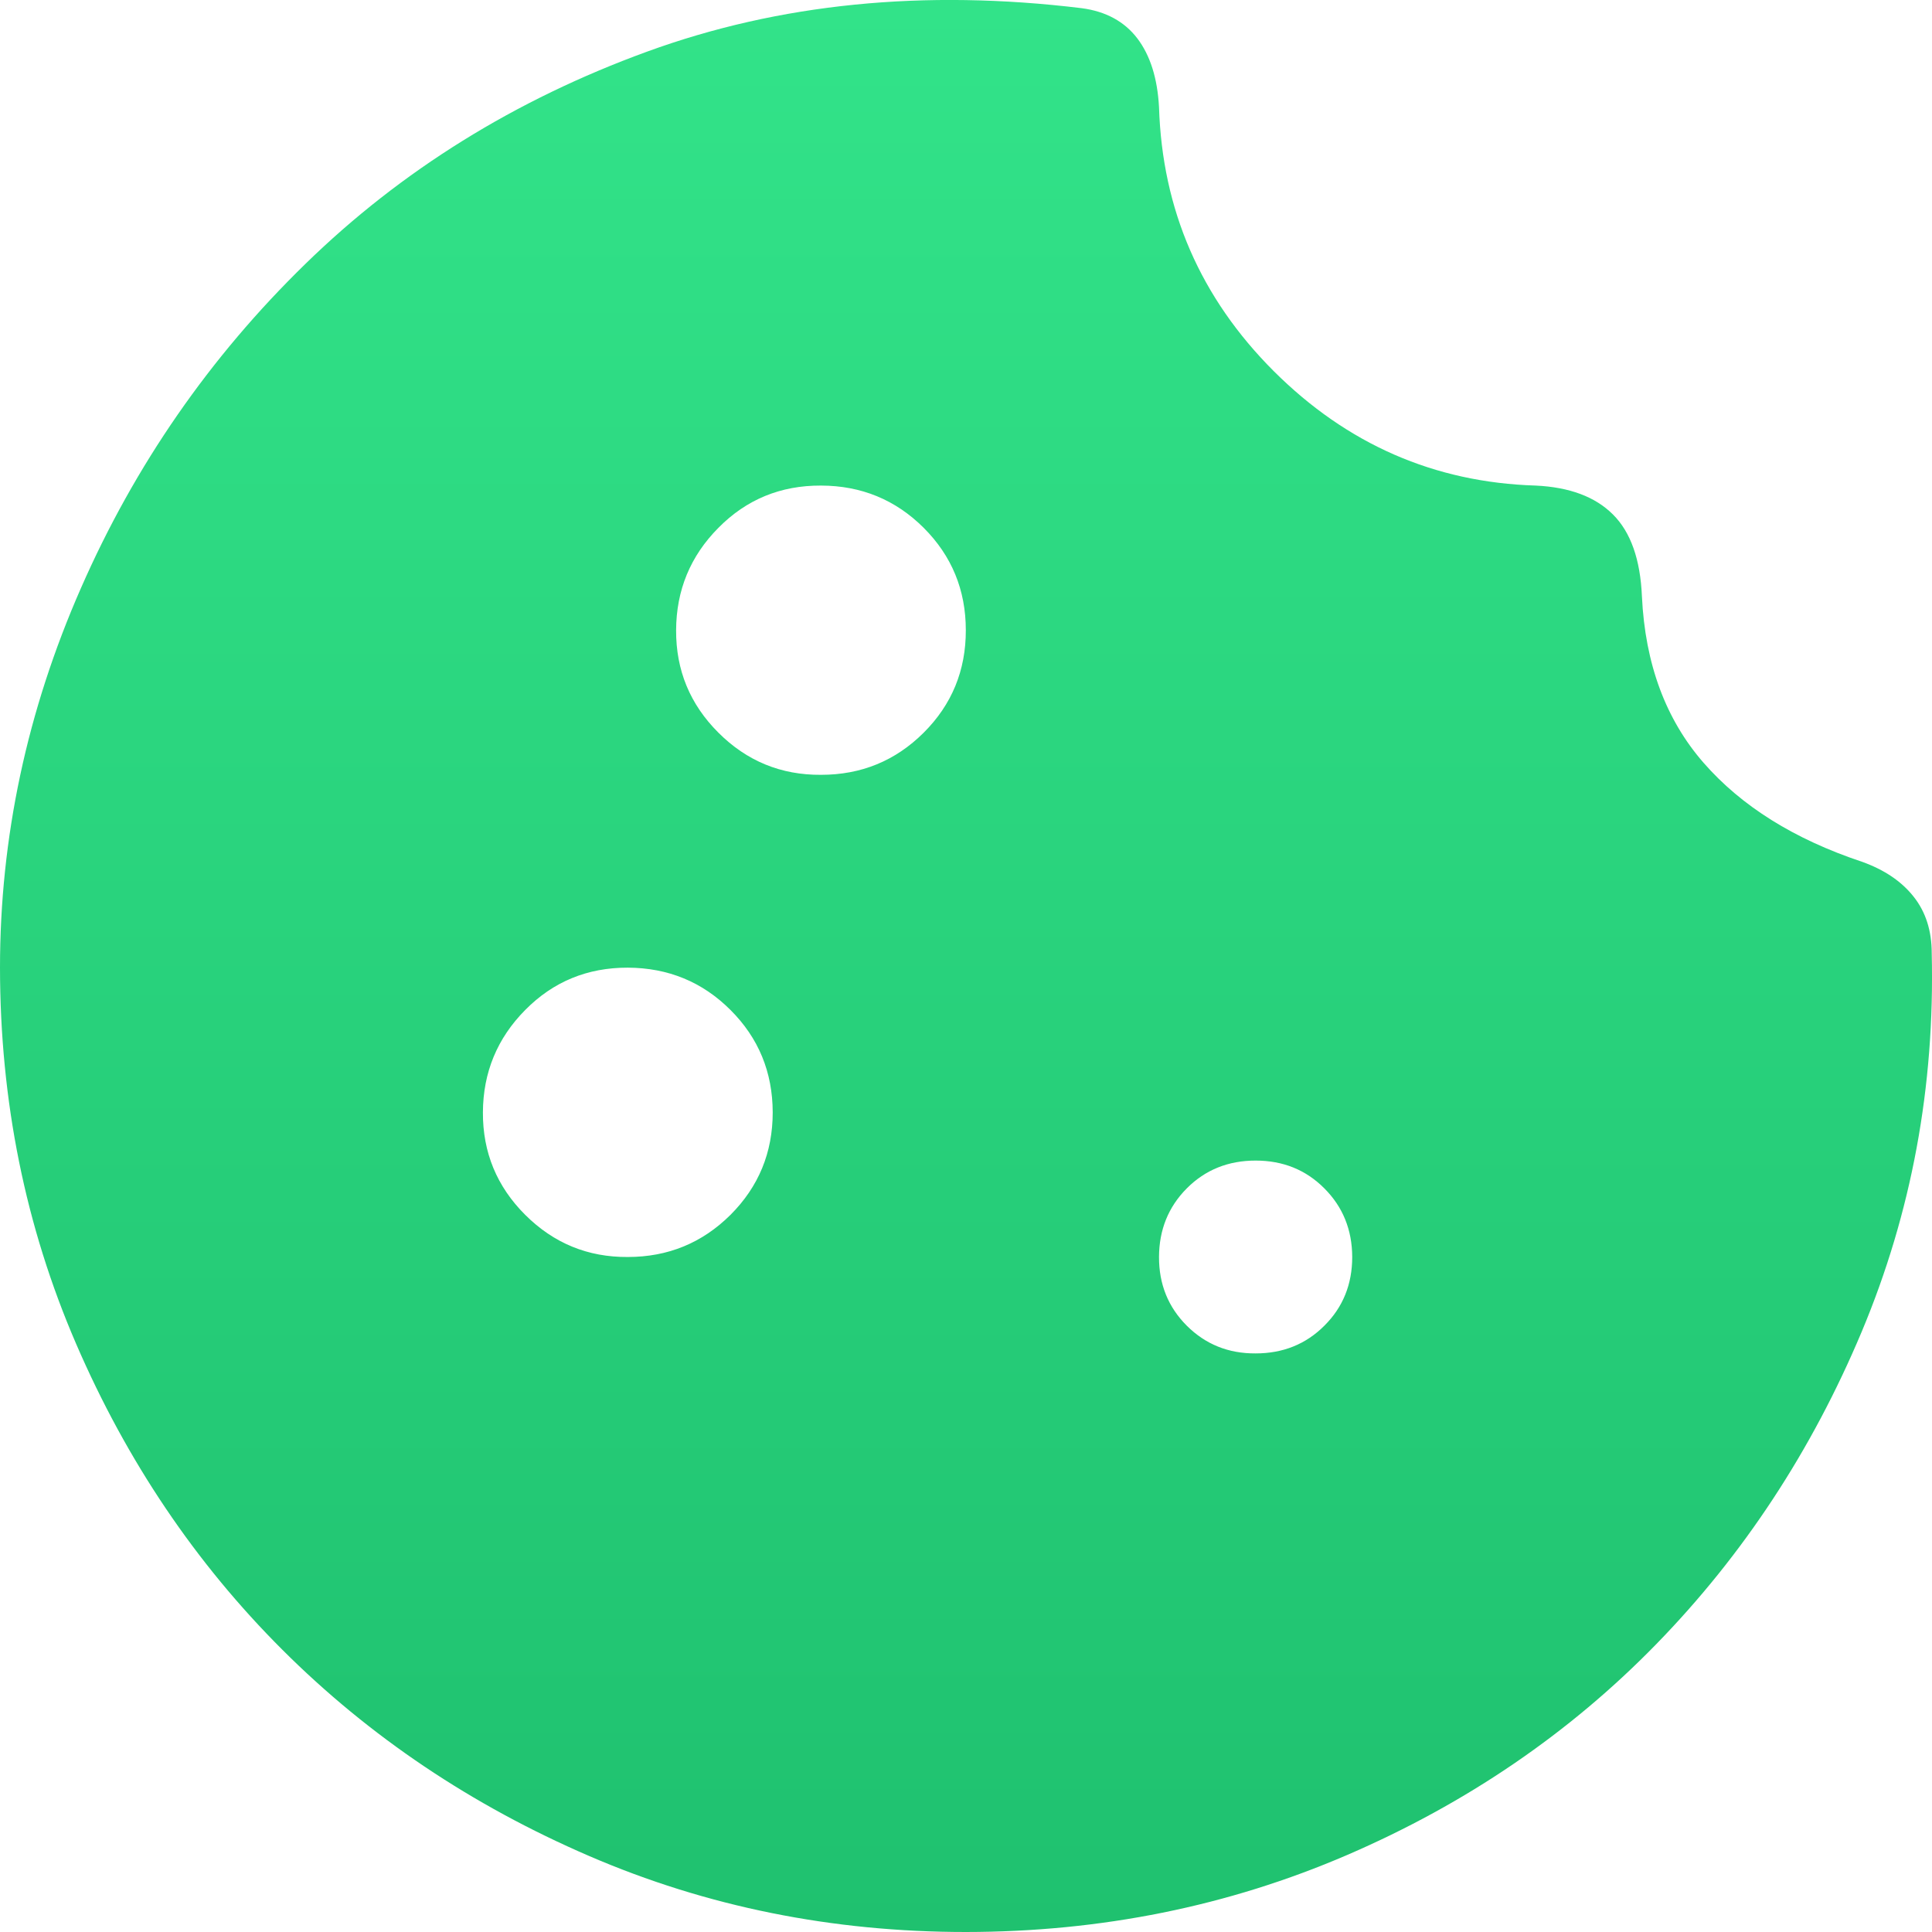
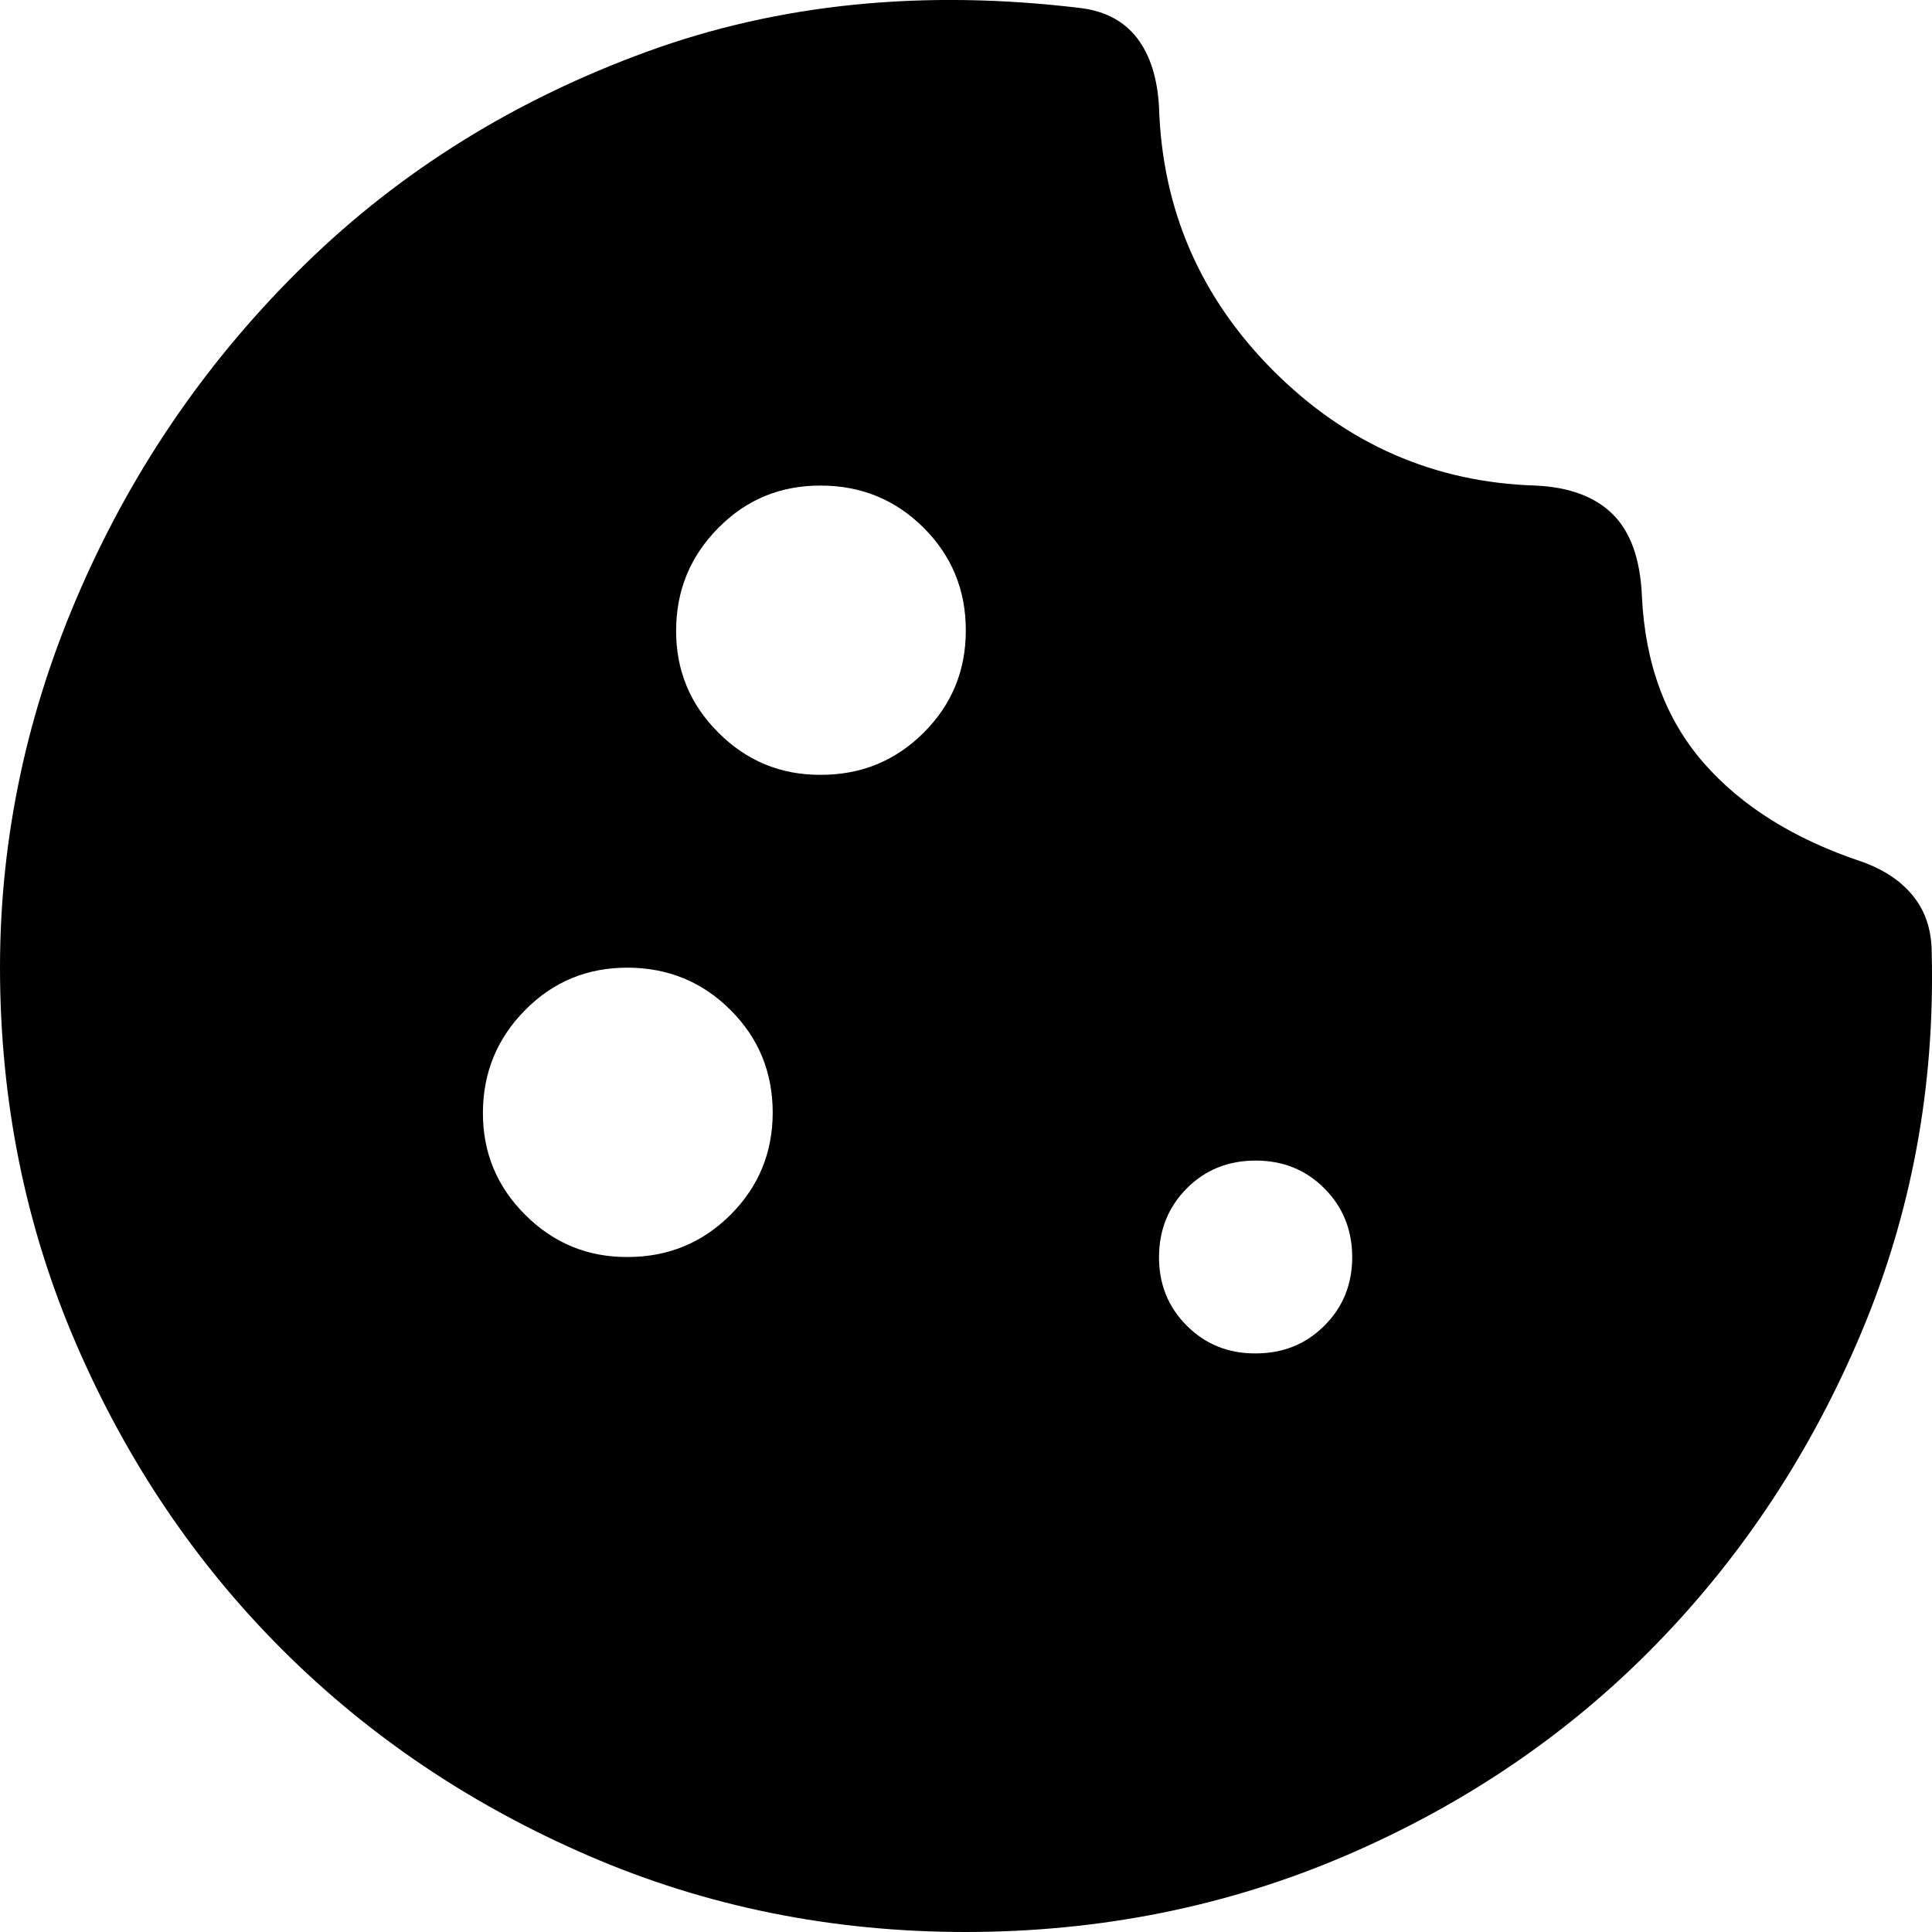
<svg xmlns="http://www.w3.org/2000/svg" width="21" height="21" viewBox="0 0 21 21" fill="none">
-   <path d="M10.498 21C9.046 21 7.681 20.725 6.404 20.174C5.127 19.623 4.016 18.877 3.071 17.934C2.126 16.991 1.378 15.882 0.827 14.606C0.276 13.33 0.001 11.968 0 10.518C0 9.104 0.293 7.728 0.88 6.392C1.466 5.056 2.28 3.881 3.321 2.867C4.361 1.853 5.599 1.084 7.034 0.561C8.469 0.038 10.043 -0.12 11.758 0.089C12.021 0.124 12.222 0.234 12.362 0.417C12.502 0.601 12.581 0.85 12.598 1.164C12.633 2.282 13.049 3.238 13.845 4.034C14.642 4.829 15.591 5.244 16.692 5.278C17.06 5.295 17.34 5.4 17.532 5.592C17.725 5.784 17.83 6.081 17.847 6.483C17.882 7.217 18.106 7.82 18.517 8.291C18.929 8.763 19.502 9.121 20.236 9.366C20.481 9.453 20.669 9.58 20.8 9.746C20.932 9.912 20.997 10.117 20.997 10.361C21.032 11.811 20.778 13.182 20.236 14.475C19.693 15.768 18.95 16.899 18.005 17.869C17.06 18.839 15.94 19.603 14.645 20.162C13.351 20.72 11.968 20.999 10.498 21ZM8.924 8.422C9.361 8.422 9.733 8.27 10.04 7.964C10.346 7.659 10.499 7.287 10.498 6.85C10.498 6.413 10.345 6.042 10.04 5.737C9.734 5.432 9.362 5.279 8.924 5.278C8.485 5.276 8.113 5.429 7.809 5.737C7.504 6.044 7.351 6.415 7.349 6.85C7.347 7.285 7.5 7.656 7.809 7.964C8.117 8.272 8.489 8.425 8.924 8.422ZM6.824 13.663C7.261 13.663 7.633 13.51 7.94 13.205C8.246 12.899 8.399 12.528 8.399 12.091C8.398 11.653 8.245 11.282 7.94 10.978C7.635 10.673 7.263 10.52 6.824 10.518C6.385 10.517 6.013 10.67 5.709 10.978C5.405 11.285 5.251 11.656 5.249 12.091C5.247 12.525 5.4 12.897 5.709 13.205C6.018 13.513 6.389 13.666 6.824 13.663ZM13.648 14.711C13.945 14.711 14.195 14.611 14.396 14.409C14.598 14.208 14.698 13.959 14.698 13.663C14.697 13.367 14.596 13.118 14.395 12.917C14.194 12.715 13.945 12.615 13.648 12.615C13.351 12.615 13.101 12.715 12.9 12.917C12.7 13.118 12.599 13.367 12.598 13.663C12.597 13.959 12.698 14.208 12.9 14.41C13.103 14.612 13.352 14.713 13.648 14.711Z" fill="url(#paint0_linear_614_6222)" />
-   <defs>
-     <linearGradient id="paint0_linear_614_6222" x1="10.5" y1="0" x2="10.5" y2="21" gradientUnits="userSpaceOnUse">
-       <stop stop-color="#32E389" />
-       <stop offset="1" stop-color="#1FC16F" />
-     </linearGradient>
-   </defs>
+   <path d="M10.498 21C9.046 21 7.681 20.725 6.404 20.174C5.127 19.623 4.016 18.877 3.071 17.934C2.126 16.991 1.378 15.882 0.827 14.606C0.276 13.33 0.001 11.968 0 10.518C0 9.104 0.293 7.728 0.88 6.392C1.466 5.056 2.28 3.881 3.321 2.867C4.361 1.853 5.599 1.084 7.034 0.561C8.469 0.038 10.043 -0.12 11.758 0.089C12.021 0.124 12.222 0.234 12.362 0.417C12.502 0.601 12.581 0.85 12.598 1.164C12.633 2.282 13.049 3.238 13.845 4.034C14.642 4.829 15.591 5.244 16.692 5.278C17.06 5.295 17.34 5.4 17.532 5.592C17.725 5.784 17.83 6.081 17.847 6.483C17.882 7.217 18.106 7.82 18.517 8.291C18.929 8.763 19.502 9.121 20.236 9.366C20.481 9.453 20.669 9.58 20.8 9.746C20.932 9.912 20.997 10.117 20.997 10.361C21.032 11.811 20.778 13.182 20.236 14.475C19.693 15.768 18.95 16.899 18.005 17.869C17.06 18.839 15.94 19.603 14.645 20.162C13.351 20.72 11.968 20.999 10.498 21ZM8.924 8.422C9.361 8.422 9.733 8.27 10.04 7.964C10.346 7.659 10.499 7.287 10.498 6.85C10.498 6.413 10.345 6.042 10.04 5.737C9.734 5.432 9.362 5.279 8.924 5.278C8.485 5.276 8.113 5.429 7.809 5.737C7.504 6.044 7.351 6.415 7.349 6.85C7.347 7.285 7.5 7.656 7.809 7.964C8.117 8.272 8.489 8.425 8.924 8.422ZM6.824 13.663C7.261 13.663 7.633 13.51 7.94 13.205C8.246 12.899 8.399 12.528 8.399 12.091C8.398 11.653 8.245 11.282 7.94 10.978C7.635 10.673 7.263 10.52 6.824 10.518C6.385 10.517 6.013 10.67 5.709 10.978C5.405 11.285 5.251 11.656 5.249 12.091C5.247 12.525 5.4 12.897 5.709 13.205C6.018 13.513 6.389 13.666 6.824 13.663ZM13.648 14.711C13.945 14.711 14.195 14.611 14.396 14.409C14.598 14.208 14.698 13.959 14.698 13.663C14.697 13.367 14.596 13.118 14.395 12.917C14.194 12.715 13.945 12.615 13.648 12.615C13.351 12.615 13.101 12.715 12.9 12.917C12.7 13.118 12.599 13.367 12.598 13.663C12.597 13.959 12.698 14.208 12.9 14.41C13.103 14.612 13.352 14.713 13.648 14.711Z" fill="currentColor" />
</svg>
